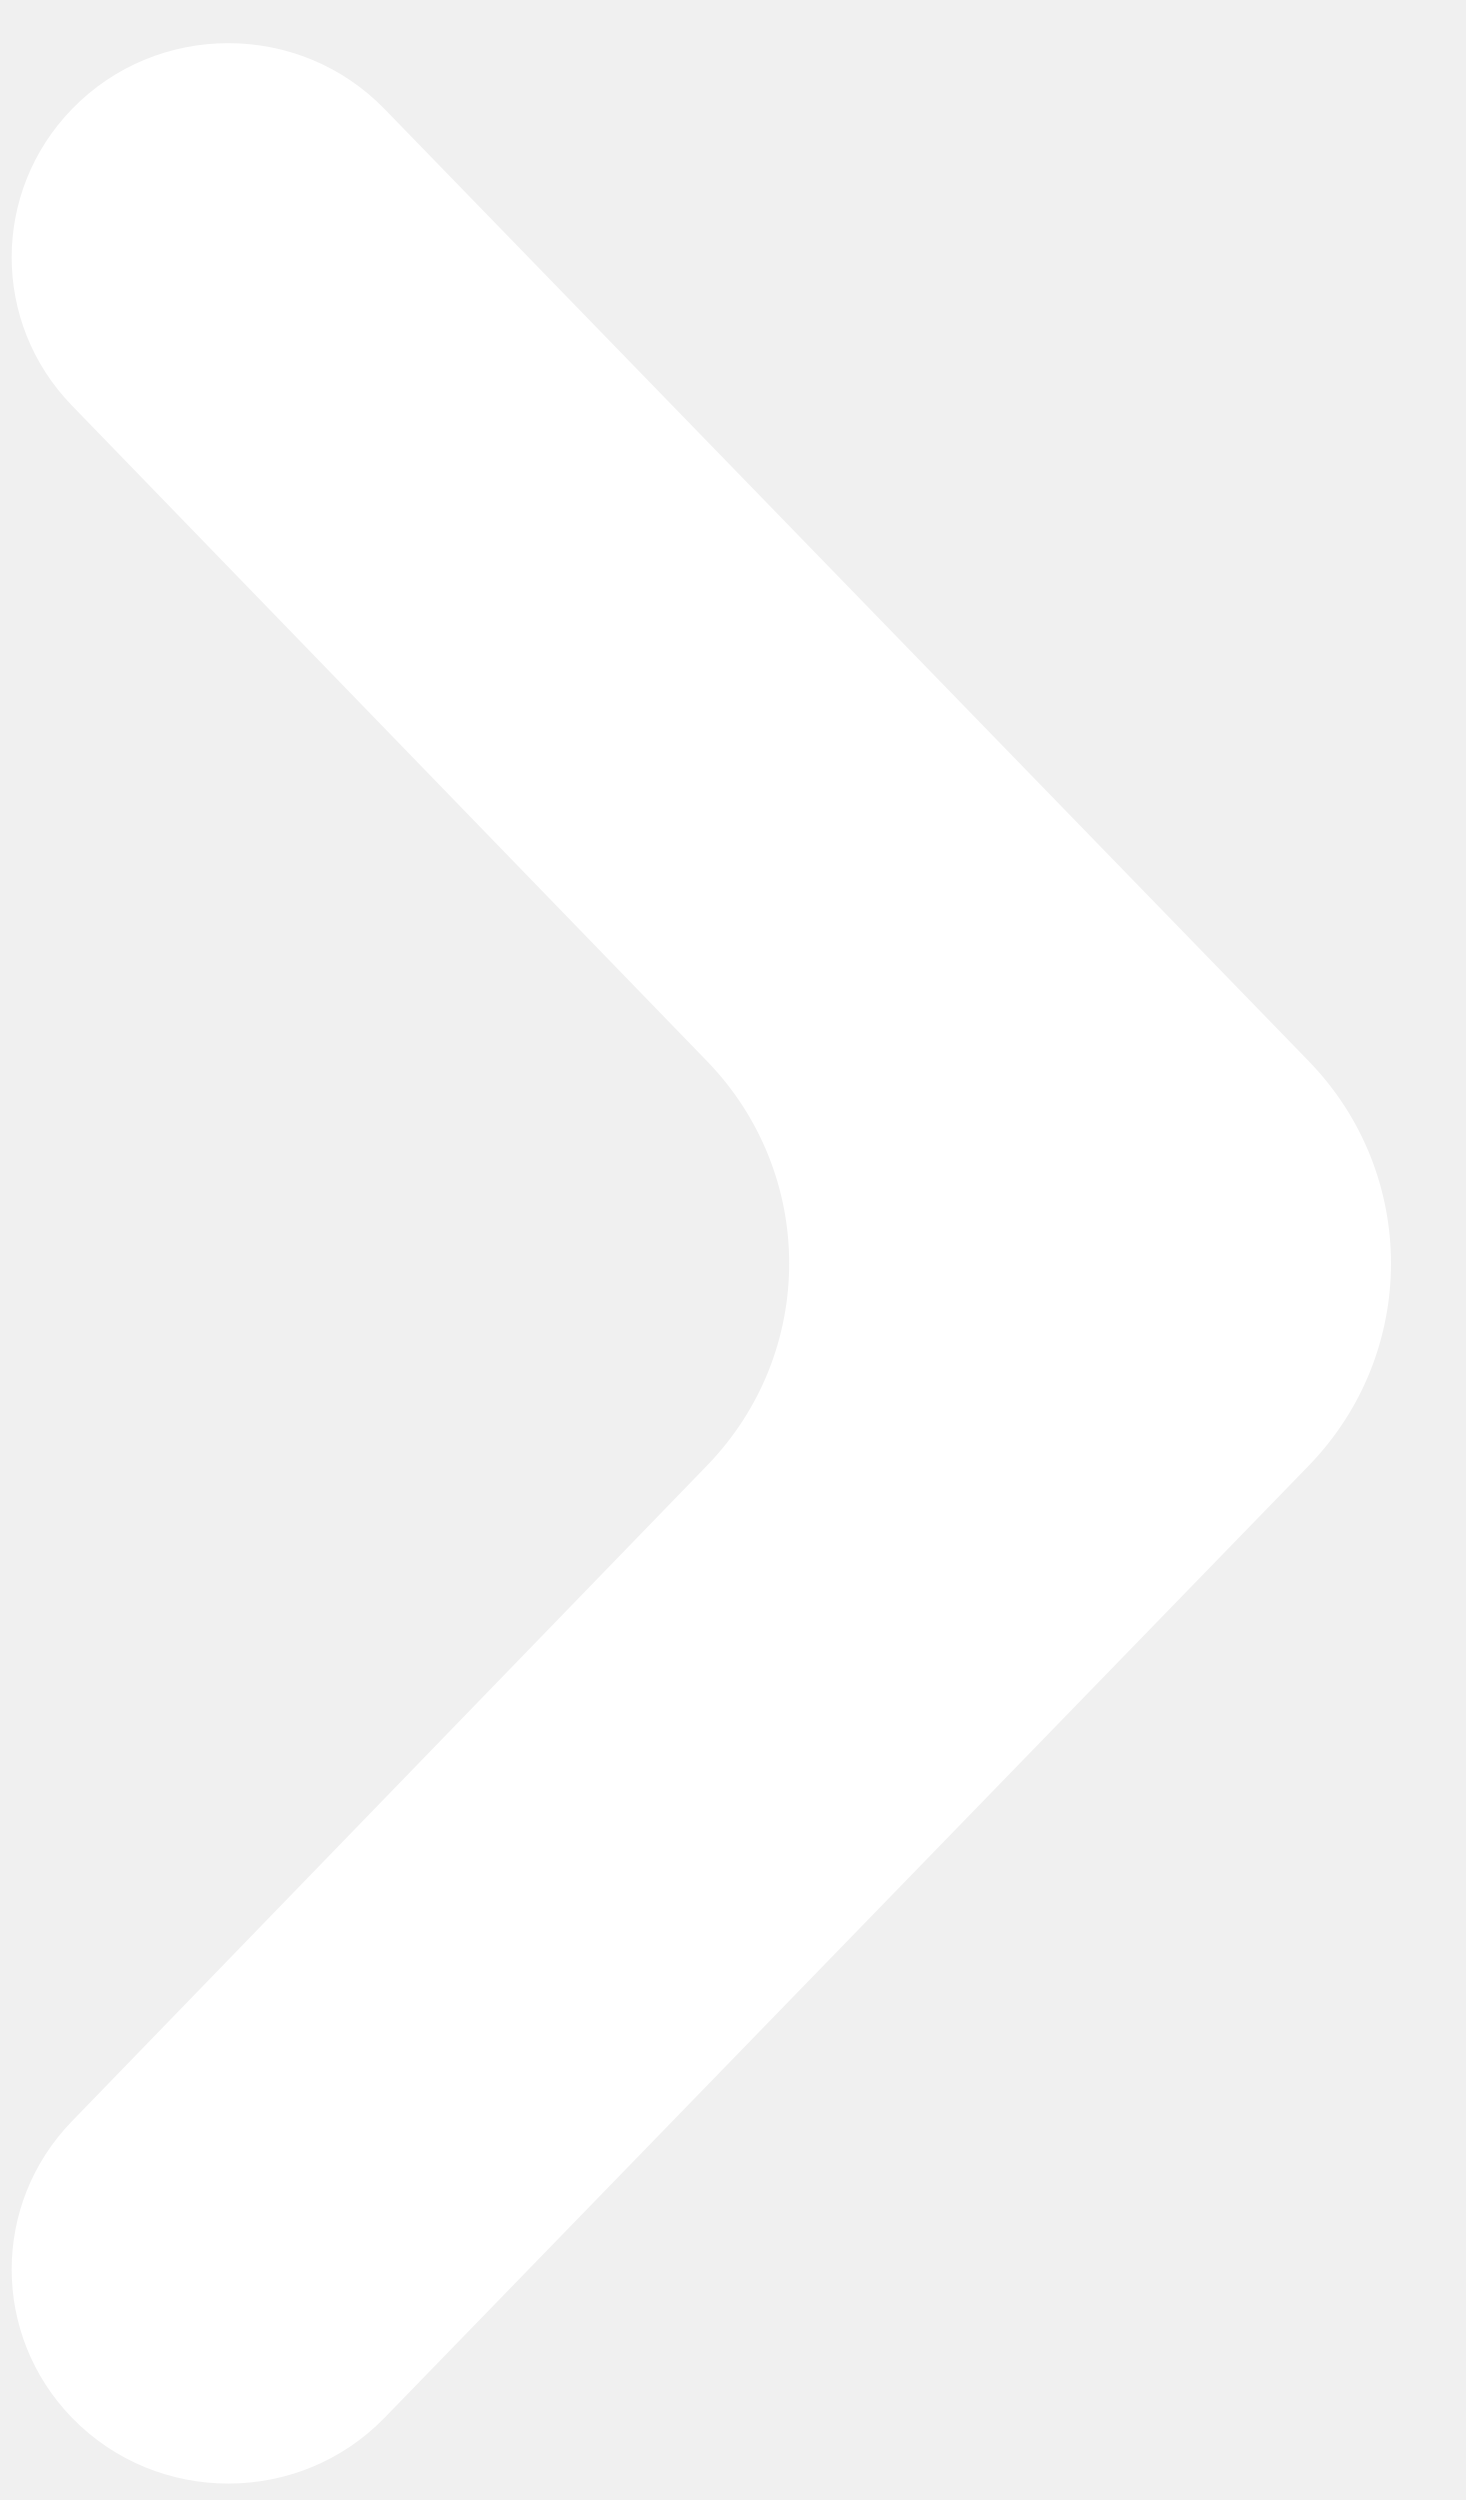
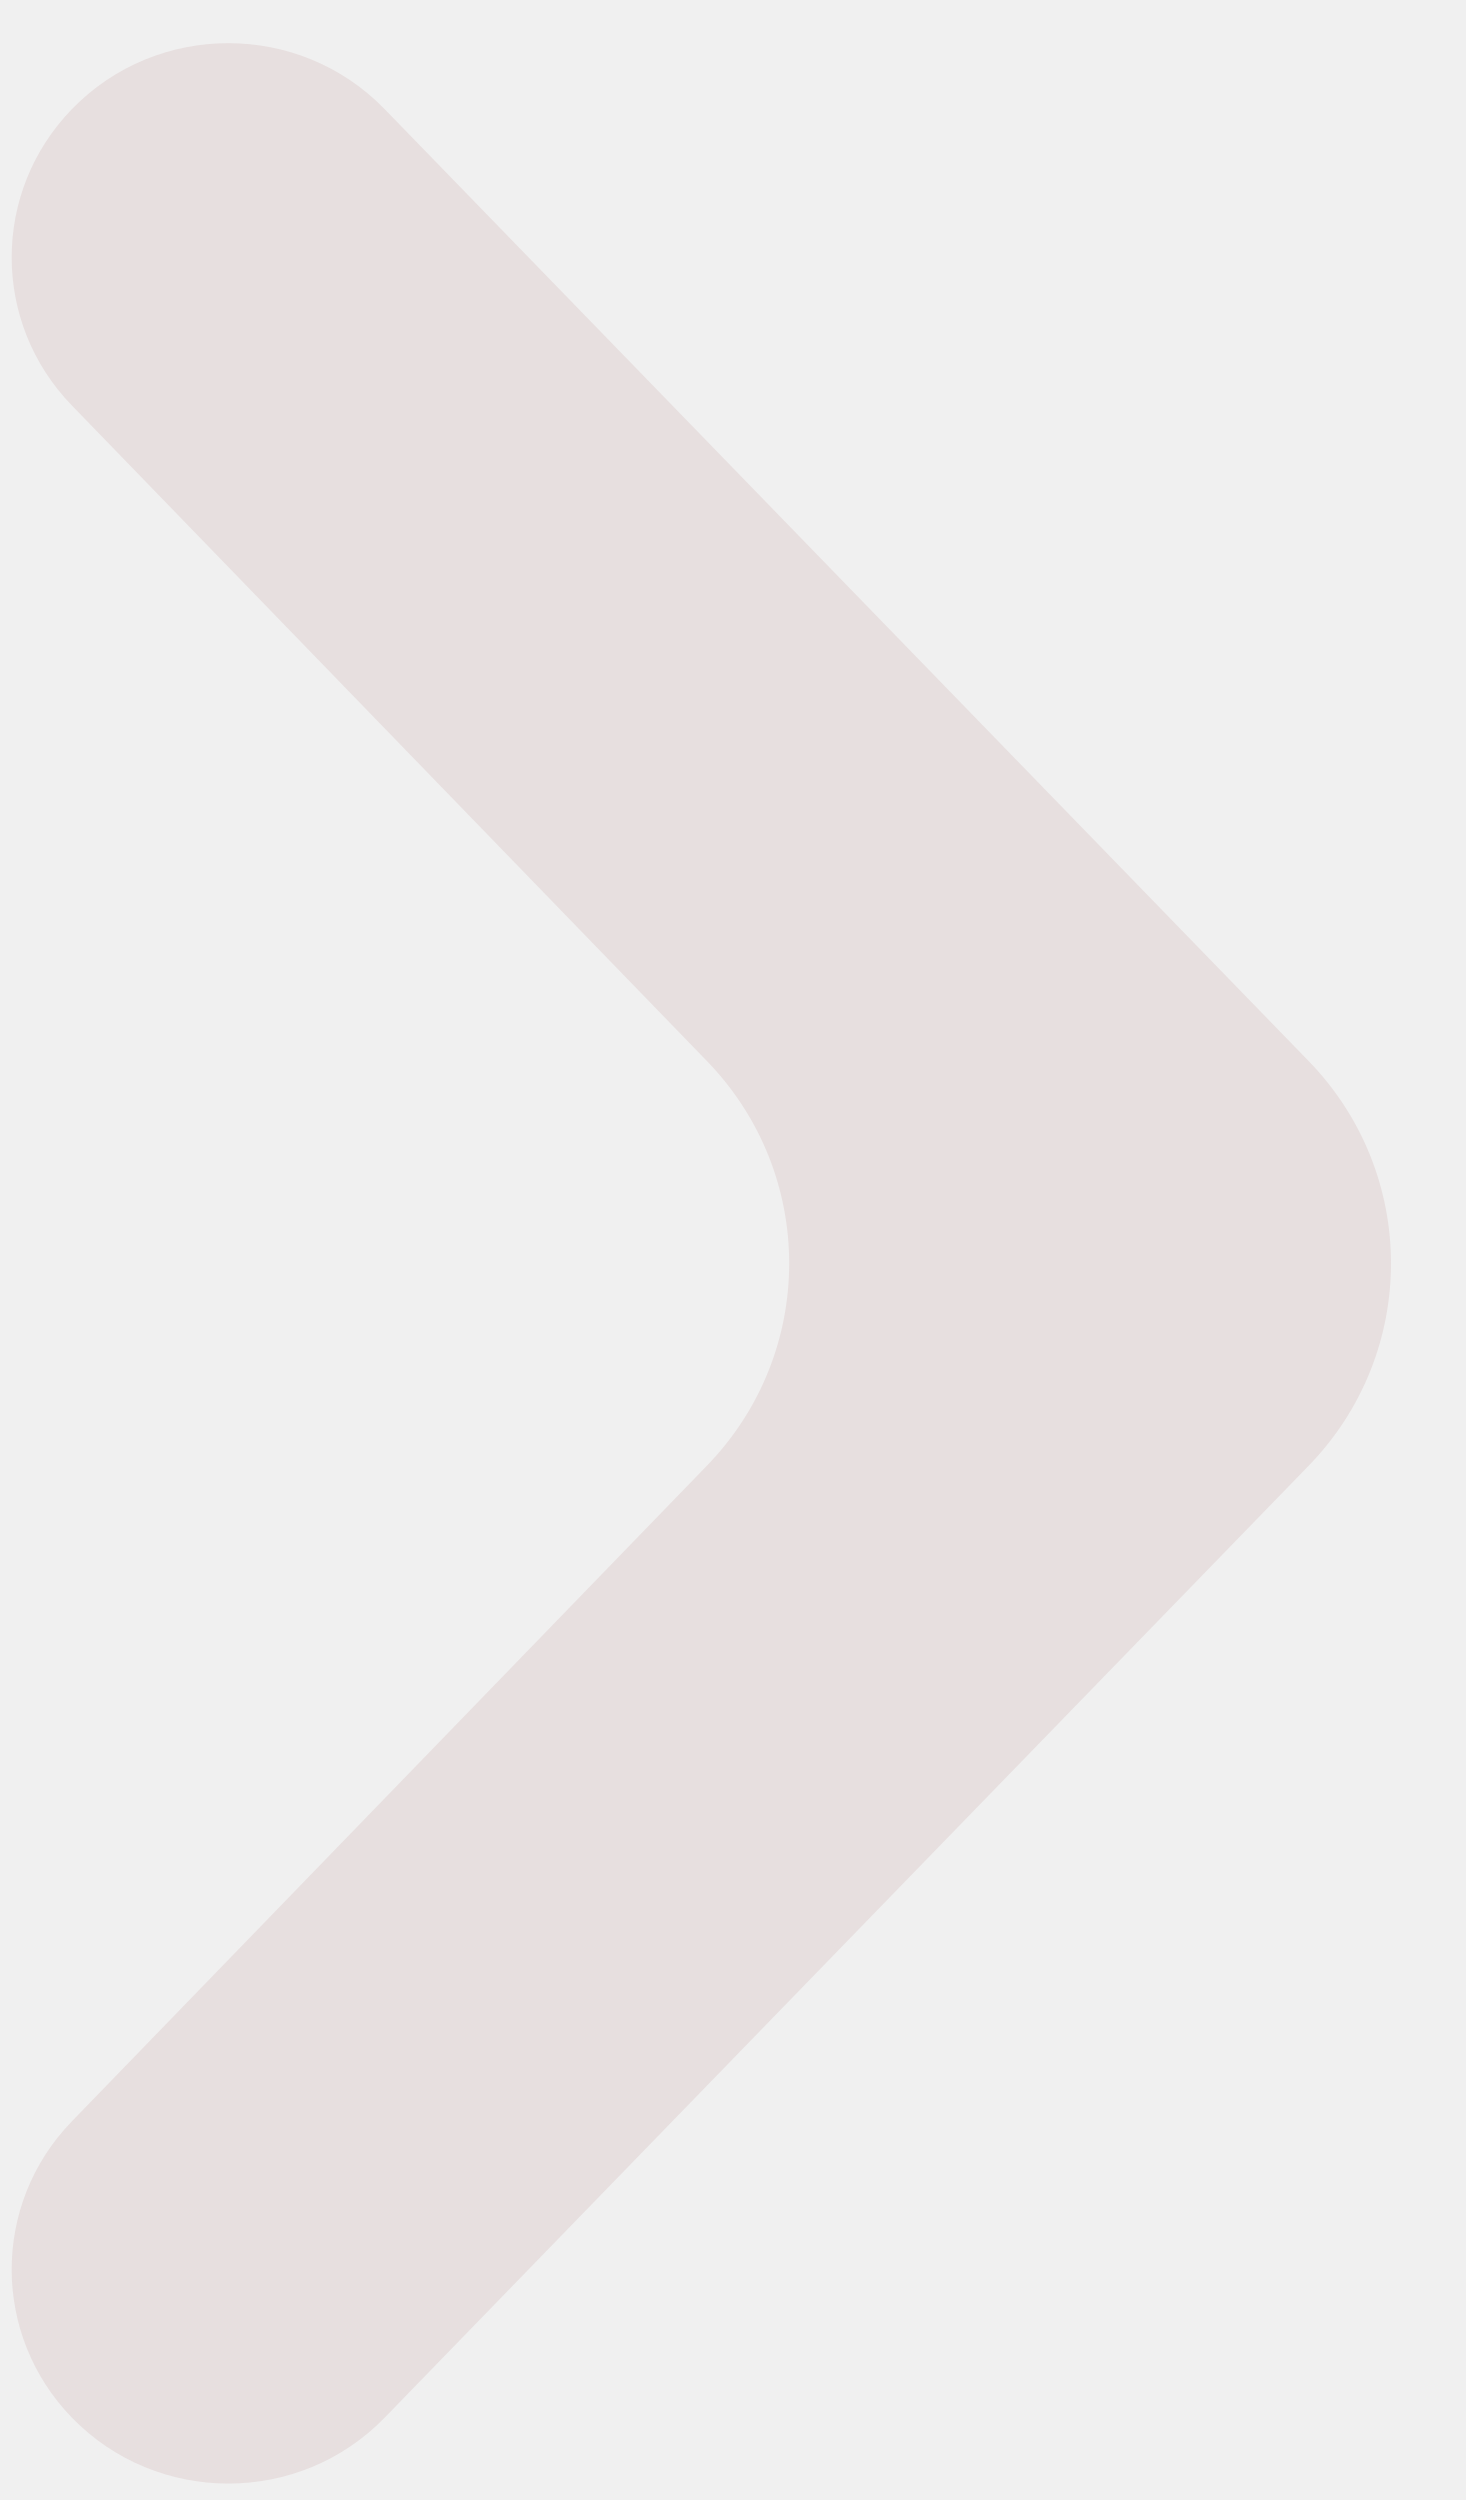
<svg xmlns="http://www.w3.org/2000/svg" width="17" height="29" viewBox="0 0 17 29" fill="none">
-   <path d="M0.833 24.608C-0.098 25.569 -0.097 27.085 0.835 28.046C1.824 29.064 3.472 29.064 4.461 28.046L15.18 17.003C16.454 15.691 16.454 13.62 15.18 12.308L4.461 1.265C3.472 0.246 1.824 0.246 0.835 1.265C-0.097 2.226 -0.098 3.742 0.833 4.703L8.202 12.31C9.472 13.622 9.472 15.689 8.202 17L0.833 24.608Z" fill="white" />
+   <path d="M0.833 24.608C-0.098 25.569 -0.097 27.085 0.835 28.046C1.824 29.064 3.472 29.064 4.461 28.046L15.18 17.003C16.454 15.691 16.454 13.62 15.18 12.308L4.461 1.265C3.472 0.246 1.824 0.246 0.835 1.265C-0.097 2.226 -0.098 3.742 0.833 4.703L8.202 12.31C9.472 13.622 9.472 15.689 8.202 17L0.833 24.608Z" fill="rgb(231, 223, 223)" />
</svg>
